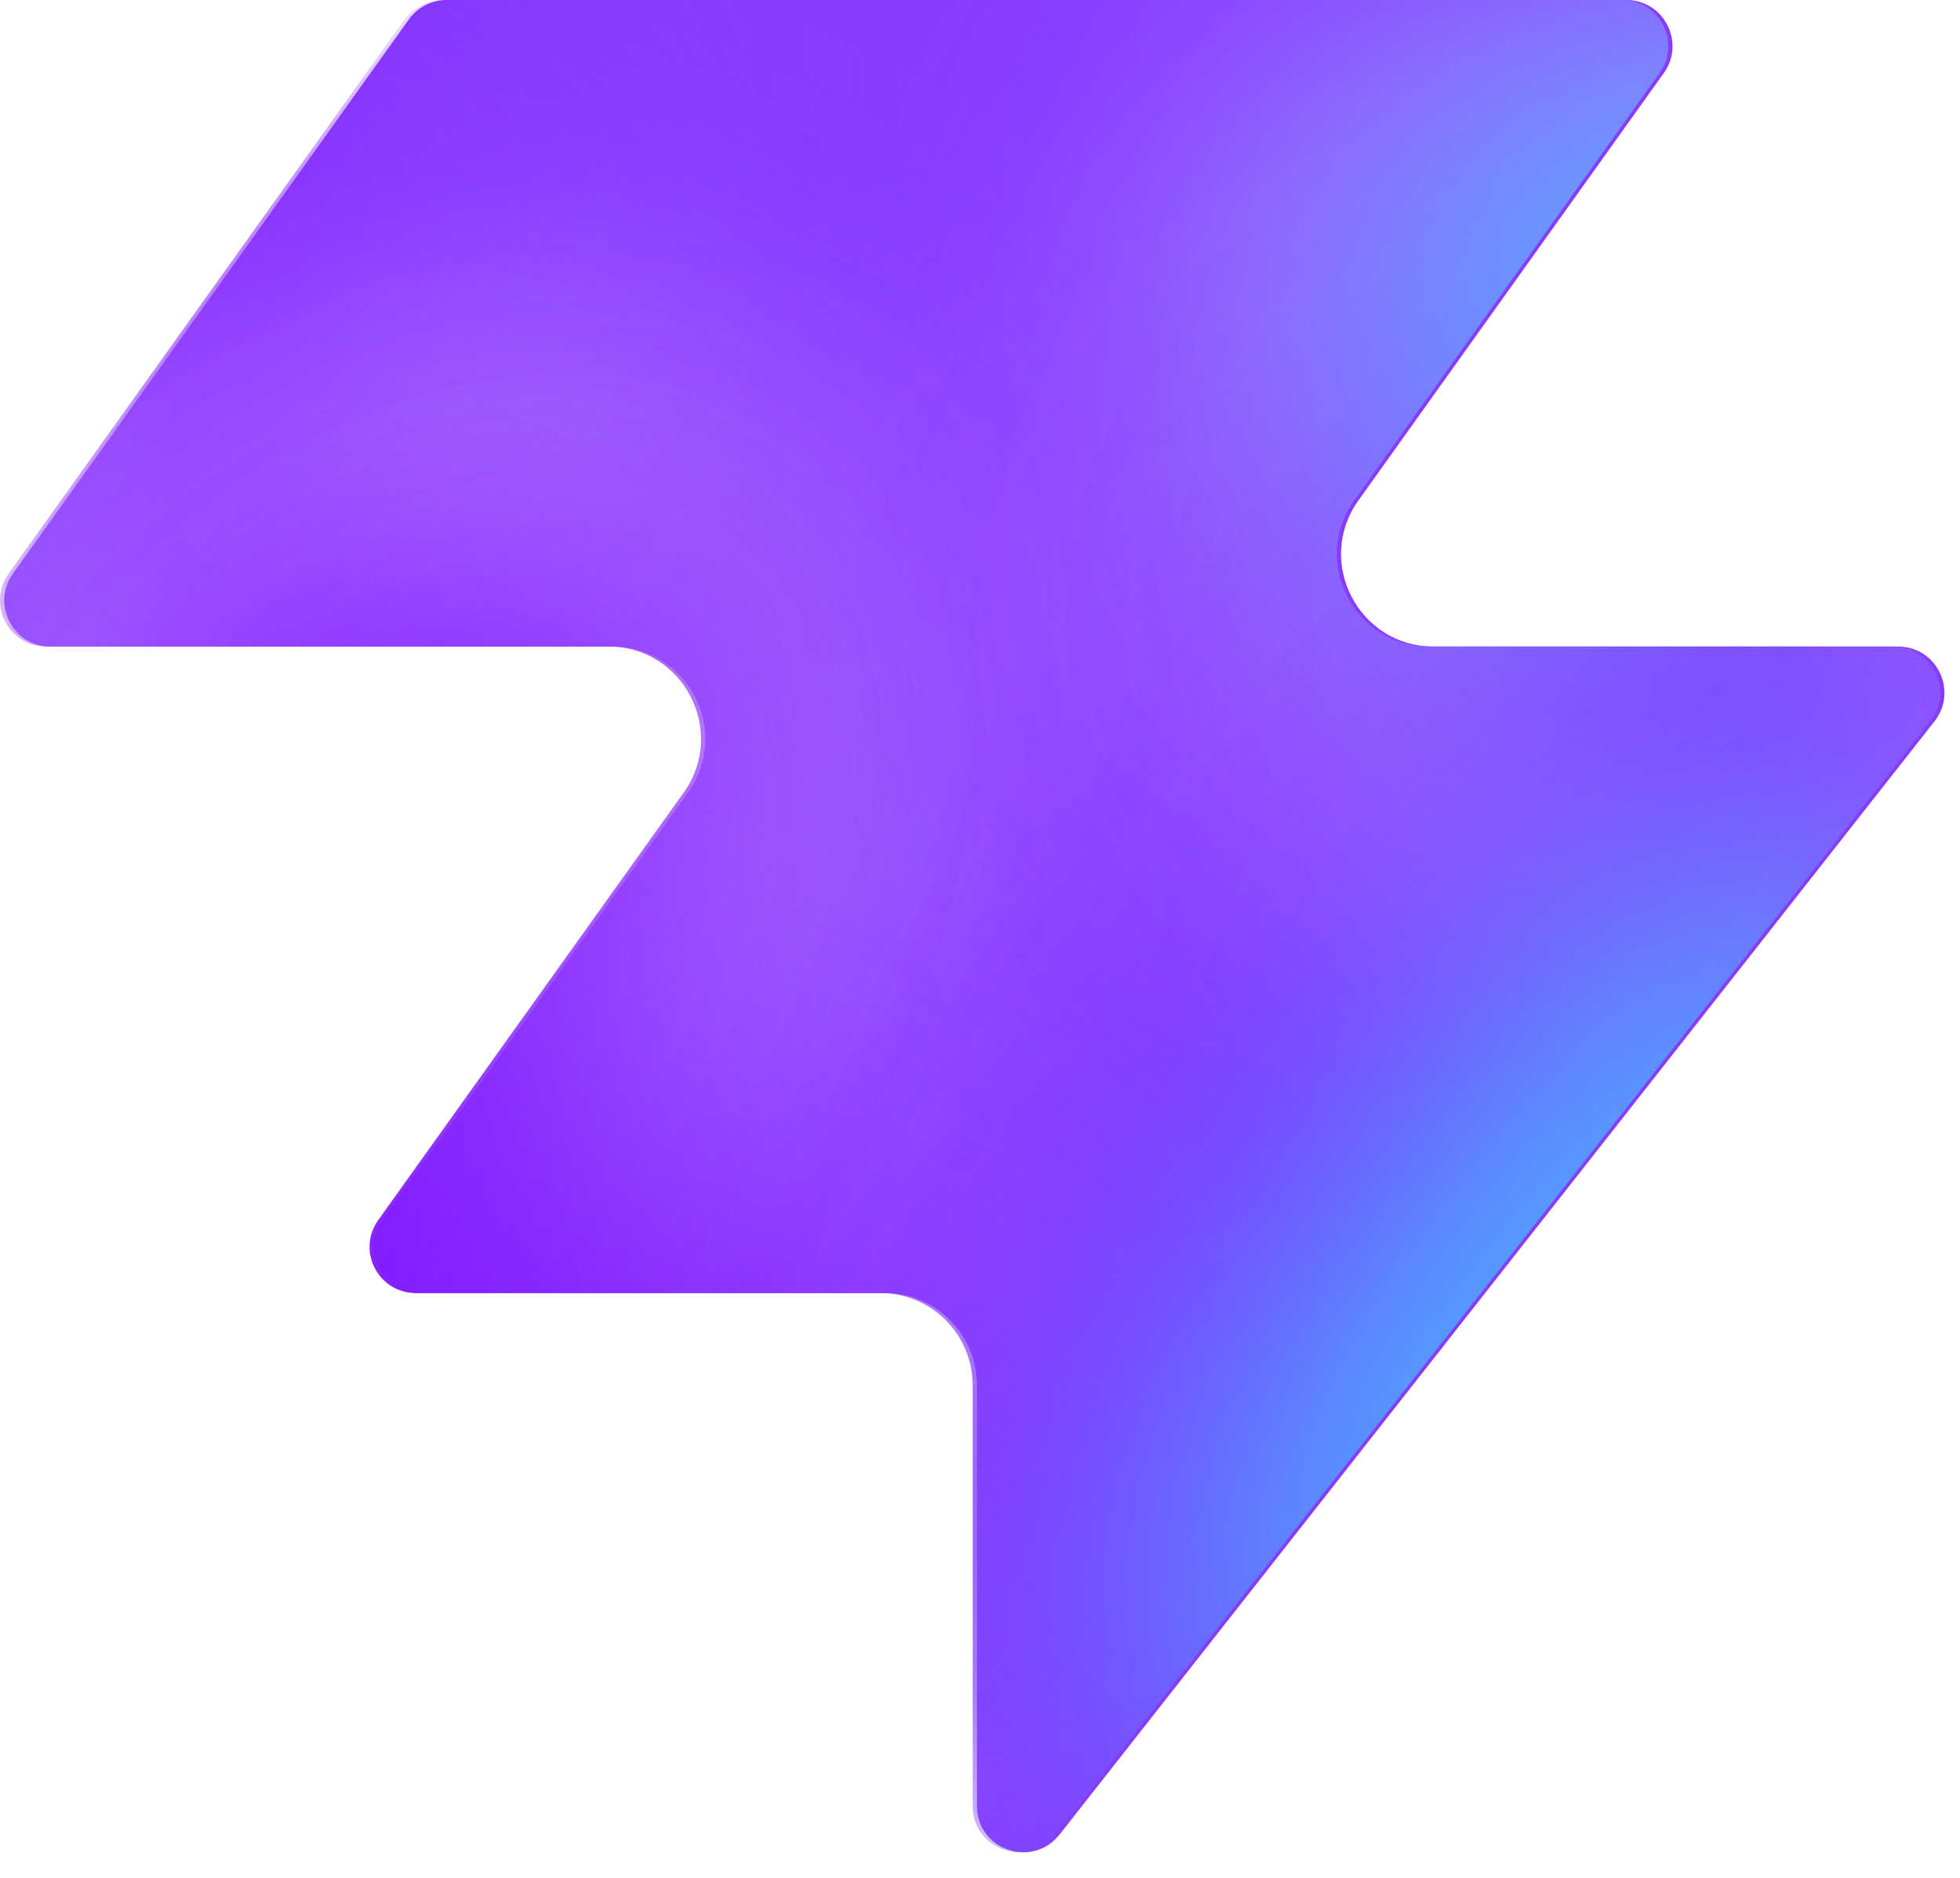
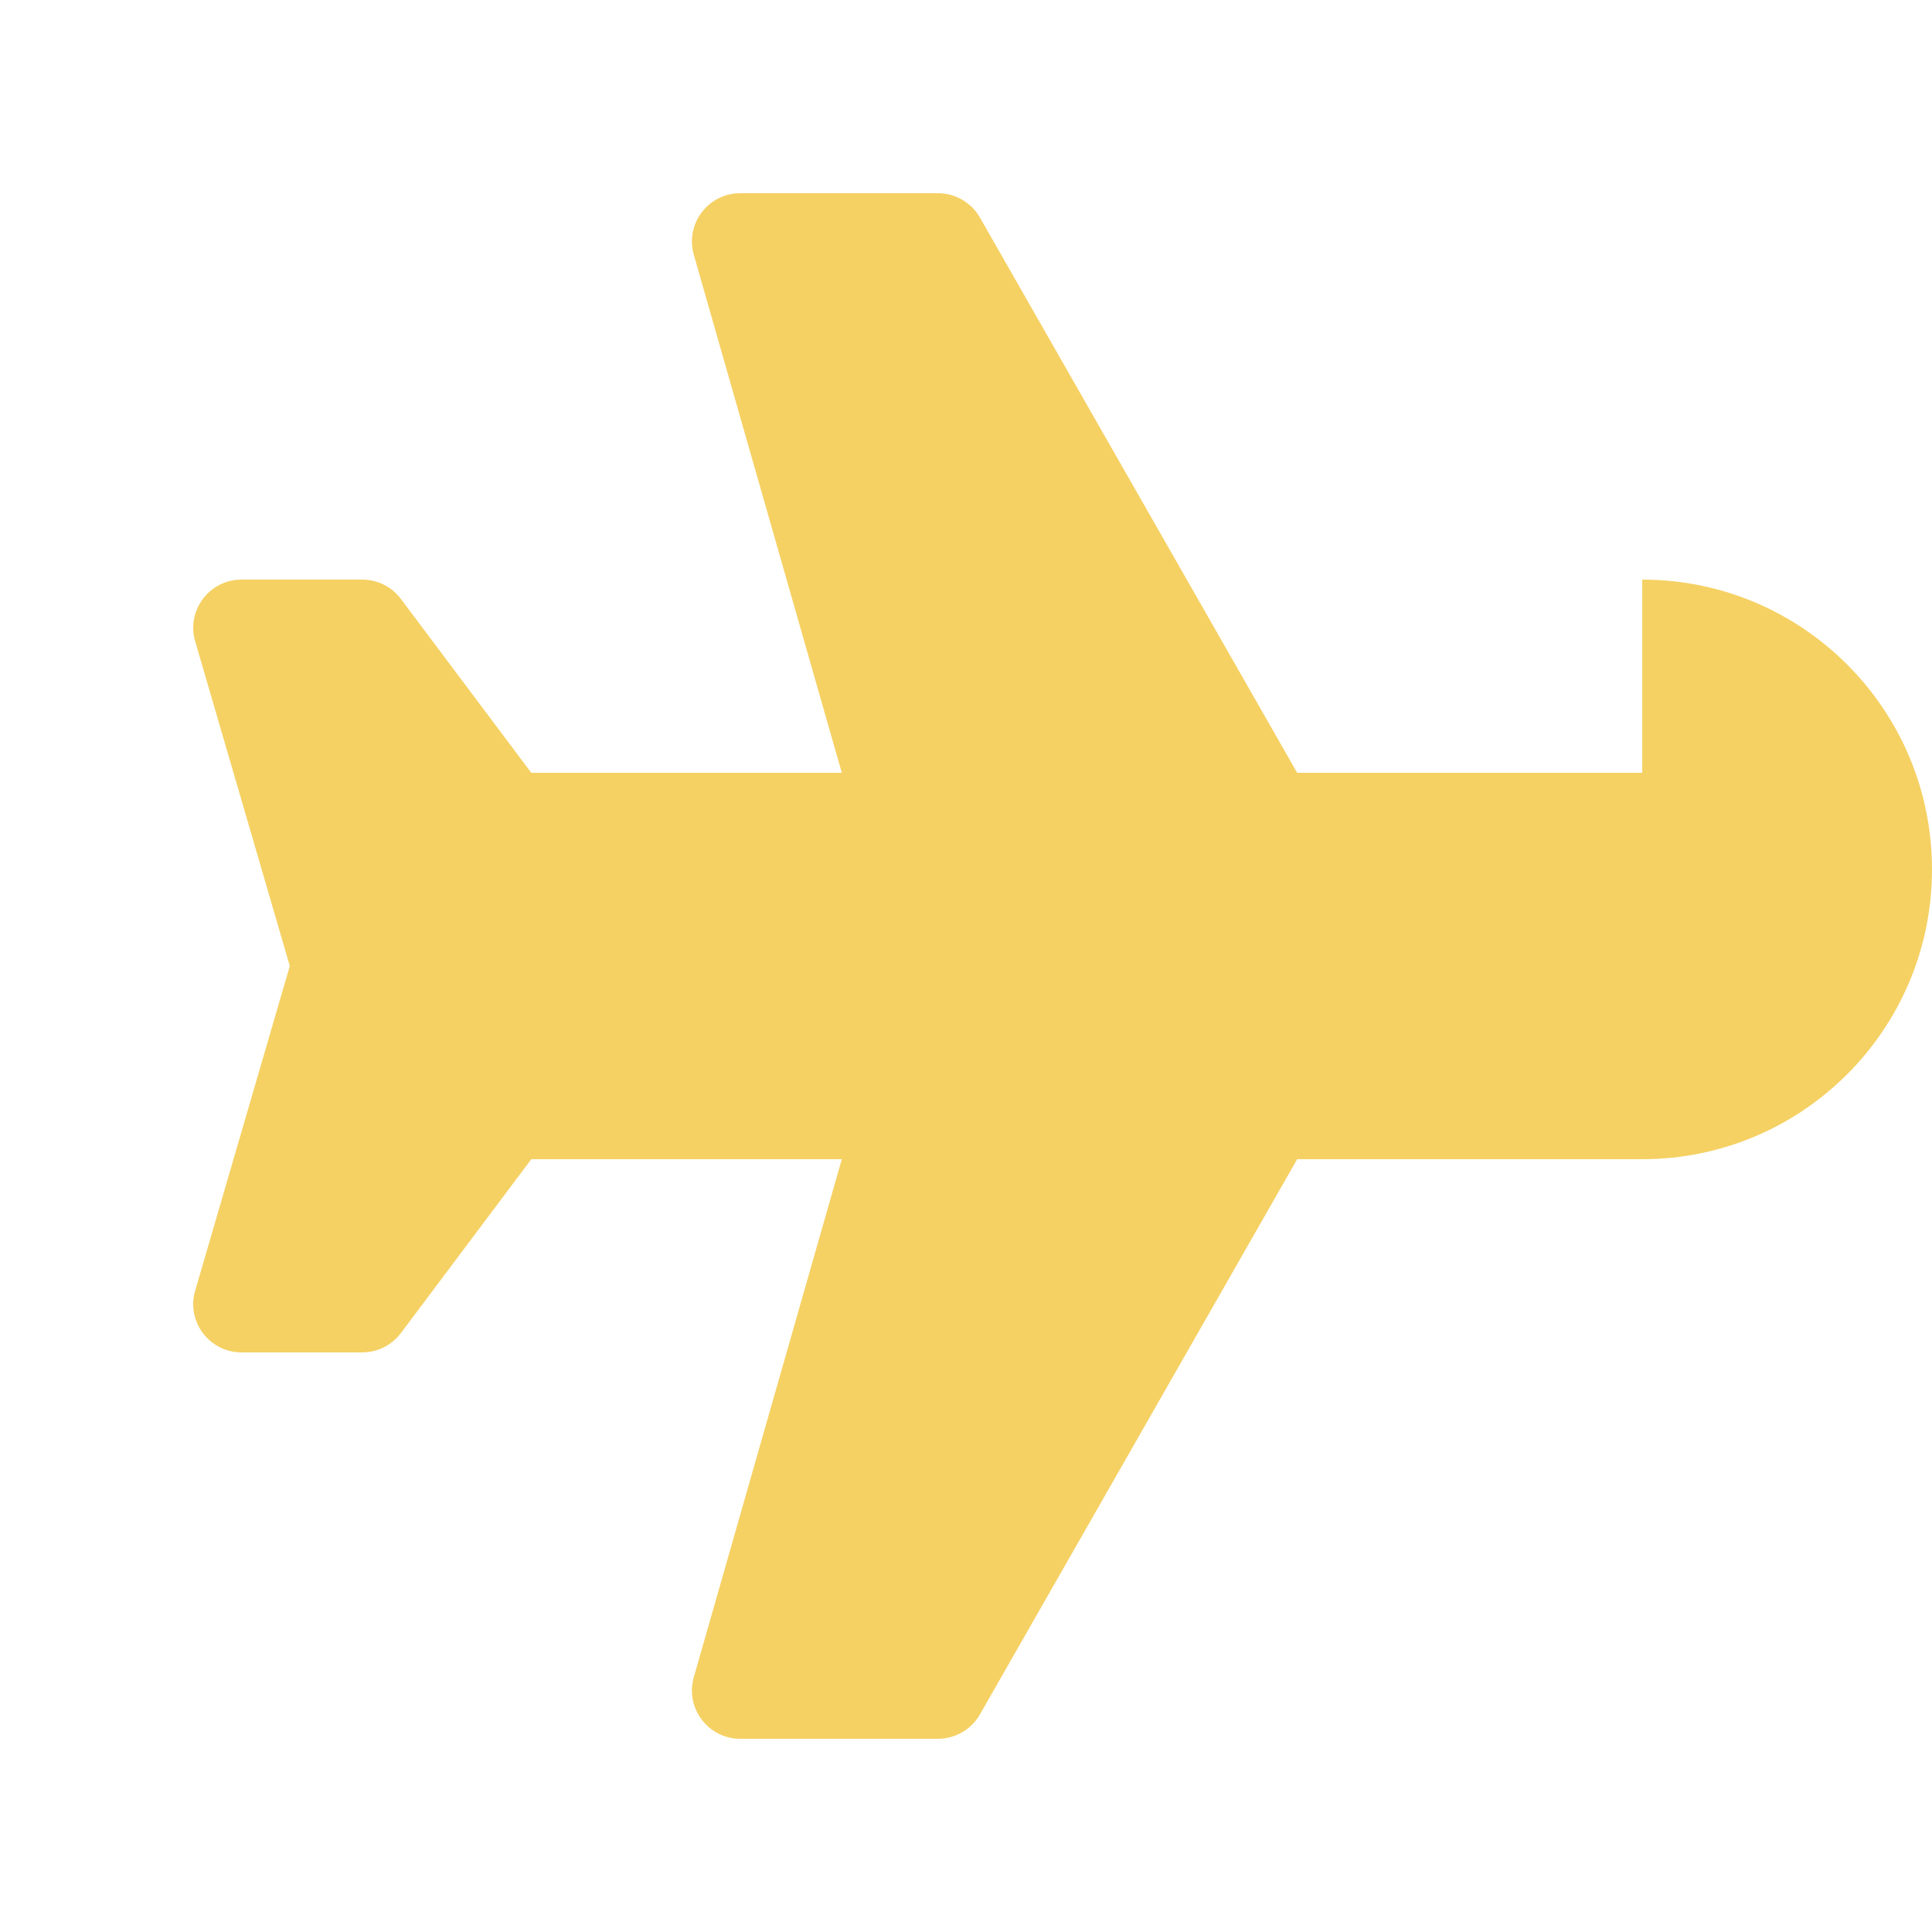
- <svg xmlns="http://www.w3.org/2000/svg" width="48" height="46" fill="none" viewBox="0 0 48 46">
-   <path fill="#863bff" d="M25.946 44.938c-.664.845-2.021.375-2.021-.698V33.937a2.26 2.26 0 0 0-2.262-2.262H10.287c-.92 0-1.456-1.04-.92-1.788l7.48-10.471c1.07-1.497 0-3.578-1.842-3.578H1.237c-.92 0-1.456-1.04-.92-1.788L10.013.474c.214-.297.556-.474.92-.474h28.894c.92 0 1.456 1.04.92 1.788l-7.48 10.471c-1.07 1.498 0 3.579 1.842 3.579h11.377c.943 0 1.473 1.088.89 1.83L25.947 44.94z" style="fill:#863bff;fill:color(display-p3 .525 .23 1);fill-opacity:1" />
-   <mask id="a" width="48" height="46" x="0" y="0" maskUnits="userSpaceOnUse" style="mask-type:alpha">
-     <path fill="#000" d="M25.842 44.938c-.664.844-2.021.375-2.021-.698V33.937a2.26 2.26 0 0 0-2.262-2.262H10.183c-.92 0-1.456-1.04-.92-1.788l7.48-10.471c1.07-1.498 0-3.579-1.842-3.579H1.133c-.92 0-1.456-1.04-.92-1.787L9.91.473c.214-.297.556-.474.92-.474h28.894c.92 0 1.456 1.04.92 1.788l-7.48 10.471c-1.07 1.498 0 3.578 1.842 3.578h11.377c.943 0 1.473 1.088.89 1.832L25.843 44.94z" style="fill:#000;fill-opacity:1" />
-   </mask>
-   <g mask="url(#a)">
-     <g filter="url(#b)">
-       <ellipse cx="5.508" cy="14.704" fill="#ede6ff" rx="5.508" ry="14.704" style="fill:#ede6ff;fill:color(display-p3 .927 .903 1);fill-opacity:1" transform="matrix(.00324 1 1 -.00324 -4.47 31.516)" />
-     </g>
-     <g filter="url(#c)">
-       <ellipse cx="10.399" cy="29.851" fill="#ede6ff" rx="10.399" ry="29.851" style="fill:#ede6ff;fill:color(display-p3 .927 .903 1);fill-opacity:1" transform="matrix(.00324 1 1 -.00324 -39.328 7.883)" />
-     </g>
-     <g filter="url(#d)">
-       <ellipse cx="5.508" cy="30.487" fill="#7e14ff" rx="5.508" ry="30.487" style="fill:#7e14ff;fill:color(display-p3 .492 .077 1);fill-opacity:1" transform="rotate(89.814 -25.913 -14.639)scale(1 -1)" />
-     </g>
-     <g filter="url(#e)">
-       <ellipse cx="5.508" cy="30.599" fill="#7e14ff" rx="5.508" ry="30.599" style="fill:#7e14ff;fill:color(display-p3 .492 .077 1);fill-opacity:1" transform="rotate(89.814 -32.644 -3.334)scale(1 -1)" />
-     </g>
-     <g filter="url(#f)">
-       <ellipse cx="5.508" cy="30.599" fill="#7e14ff" rx="5.508" ry="30.599" style="fill:#7e14ff;fill:color(display-p3 .492 .077 1);fill-opacity:1" transform="matrix(.00324 1 1 -.00324 -34.34 30.47)" />
-     </g>
-     <g filter="url(#g)">
-       <ellipse cx="14.072" cy="22.078" fill="#ede6ff" rx="14.072" ry="22.078" style="fill:#ede6ff;fill:color(display-p3 .927 .903 1);fill-opacity:1" transform="rotate(93.35 24.506 48.493)scale(-1 1)" />
-     </g>
-     <g filter="url(#h)">
-       <ellipse cx="3.47" cy="21.501" fill="#7e14ff" rx="3.47" ry="21.501" style="fill:#7e14ff;fill:color(display-p3 .492 .077 1);fill-opacity:1" transform="rotate(89.009 28.708 47.59)scale(-1 1)" />
-     </g>
-     <g filter="url(#i)">
-       <ellipse cx="3.47" cy="21.501" fill="#7e14ff" rx="3.47" ry="21.501" style="fill:#7e14ff;fill:color(display-p3 .492 .077 1);fill-opacity:1" transform="rotate(89.009 28.708 47.59)scale(-1 1)" />
-     </g>
-     <g filter="url(#j)">
-       <ellipse cx=".387" cy="8.972" fill="#7e14ff" rx="4.407" ry="29.108" style="fill:#7e14ff;fill:color(display-p3 .492 .077 1);fill-opacity:1" transform="rotate(39.51 .387 8.972)" />
-     </g>
-     <g filter="url(#k)">
-       <ellipse cx="47.523" cy="-6.092" fill="#7e14ff" rx="4.407" ry="29.108" style="fill:#7e14ff;fill:color(display-p3 .492 .077 1);fill-opacity:1" transform="rotate(37.892 47.523 -6.092)" />
-     </g>
-     <g filter="url(#l)">
-       <ellipse cx="41.412" cy="6.333" fill="#47bfff" rx="5.971" ry="9.665" style="fill:#47bfff;fill:color(display-p3 .28 .748 1);fill-opacity:1" transform="rotate(37.892 41.412 6.333)" />
-     </g>
-     <g filter="url(#m)">
-       <ellipse cx="-1.879" cy="38.332" fill="#7e14ff" rx="4.407" ry="29.108" style="fill:#7e14ff;fill:color(display-p3 .492 .077 1);fill-opacity:1" transform="rotate(37.892 -1.88 38.332)" />
-     </g>
-     <g filter="url(#n)">
-       <ellipse cx="-1.879" cy="38.332" fill="#7e14ff" rx="4.407" ry="29.108" style="fill:#7e14ff;fill:color(display-p3 .492 .077 1);fill-opacity:1" transform="rotate(37.892 -1.88 38.332)" />
-     </g>
-     <g filter="url(#o)">
-       <ellipse cx="35.651" cy="29.907" fill="#7e14ff" rx="4.407" ry="29.108" style="fill:#7e14ff;fill:color(display-p3 .492 .077 1);fill-opacity:1" transform="rotate(37.892 35.651 29.907)" />
-     </g>
-     <g filter="url(#p)">
-       <ellipse cx="38.418" cy="32.4" fill="#47bfff" rx="5.971" ry="15.297" style="fill:#47bfff;fill:color(display-p3 .28 .748 1);fill-opacity:1" transform="rotate(37.892 38.418 32.4)" />
-     </g>
-   </g>
-   <defs>
-     <filter id="b" width="60.045" height="41.654" x="-19.77" y="16.149" color-interpolation-filters="sRGB" filterUnits="userSpaceOnUse">
-       <feFlood flood-opacity="0" result="BackgroundImageFix" />
-       <feBlend in="SourceGraphic" in2="BackgroundImageFix" result="shape" />
-       <feGaussianBlur result="effect1_foregroundBlur_2002_17158" stdDeviation="7.659" />
-     </filter>
-     <filter id="c" width="90.34" height="51.437" x="-54.613" y="-7.533" color-interpolation-filters="sRGB" filterUnits="userSpaceOnUse">
-       <feFlood flood-opacity="0" result="BackgroundImageFix" />
-       <feBlend in="SourceGraphic" in2="BackgroundImageFix" result="shape" />
-       <feGaussianBlur result="effect1_foregroundBlur_2002_17158" stdDeviation="7.659" />
-     </filter>
-     <filter id="d" width="79.355" height="29.4" x="-49.64" y="2.03" color-interpolation-filters="sRGB" filterUnits="userSpaceOnUse">
-       <feFlood flood-opacity="0" result="BackgroundImageFix" />
-       <feBlend in="SourceGraphic" in2="BackgroundImageFix" result="shape" />
-       <feGaussianBlur result="effect1_foregroundBlur_2002_17158" stdDeviation="4.596" />
-     </filter>
-     <filter id="e" width="79.579" height="29.4" x="-45.045" y="20.029" color-interpolation-filters="sRGB" filterUnits="userSpaceOnUse">
-       <feFlood flood-opacity="0" result="BackgroundImageFix" />
-       <feBlend in="SourceGraphic" in2="BackgroundImageFix" result="shape" />
-       <feGaussianBlur result="effect1_foregroundBlur_2002_17158" stdDeviation="4.596" />
-     </filter>
-     <filter id="f" width="79.579" height="29.4" x="-43.513" y="21.178" color-interpolation-filters="sRGB" filterUnits="userSpaceOnUse">
-       <feFlood flood-opacity="0" result="BackgroundImageFix" />
-       <feBlend in="SourceGraphic" in2="BackgroundImageFix" result="shape" />
-       <feGaussianBlur result="effect1_foregroundBlur_2002_17158" stdDeviation="4.596" />
-     </filter>
-     <filter id="g" width="74.749" height="58.852" x="15.756" y="-17.901" color-interpolation-filters="sRGB" filterUnits="userSpaceOnUse">
-       <feFlood flood-opacity="0" result="BackgroundImageFix" />
-       <feBlend in="SourceGraphic" in2="BackgroundImageFix" result="shape" />
-       <feGaussianBlur result="effect1_foregroundBlur_2002_17158" stdDeviation="7.659" />
-     </filter>
-     <filter id="h" width="61.377" height="25.362" x="23.548" y="2.284" color-interpolation-filters="sRGB" filterUnits="userSpaceOnUse">
-       <feFlood flood-opacity="0" result="BackgroundImageFix" />
-       <feBlend in="SourceGraphic" in2="BackgroundImageFix" result="shape" />
-       <feGaussianBlur result="effect1_foregroundBlur_2002_17158" stdDeviation="4.596" />
-     </filter>
-     <filter id="i" width="61.377" height="25.362" x="23.548" y="2.284" color-interpolation-filters="sRGB" filterUnits="userSpaceOnUse">
-       <feFlood flood-opacity="0" result="BackgroundImageFix" />
-       <feBlend in="SourceGraphic" in2="BackgroundImageFix" result="shape" />
-       <feGaussianBlur result="effect1_foregroundBlur_2002_17158" stdDeviation="4.596" />
-     </filter>
-     <filter id="j" width="56.045" height="63.649" x="-27.636" y="-22.853" color-interpolation-filters="sRGB" filterUnits="userSpaceOnUse">
-       <feFlood flood-opacity="0" result="BackgroundImageFix" />
-       <feBlend in="SourceGraphic" in2="BackgroundImageFix" result="shape" />
-       <feGaussianBlur result="effect1_foregroundBlur_2002_17158" stdDeviation="4.596" />
-     </filter>
-     <filter id="k" width="54.814" height="64.646" x="20.116" y="-38.415" color-interpolation-filters="sRGB" filterUnits="userSpaceOnUse">
-       <feFlood flood-opacity="0" result="BackgroundImageFix" />
-       <feBlend in="SourceGraphic" in2="BackgroundImageFix" result="shape" />
-       <feGaussianBlur result="effect1_foregroundBlur_2002_17158" stdDeviation="4.596" />
-     </filter>
-     <filter id="l" width="33.541" height="35.313" x="24.641" y="-11.323" color-interpolation-filters="sRGB" filterUnits="userSpaceOnUse">
-       <feFlood flood-opacity="0" result="BackgroundImageFix" />
-       <feBlend in="SourceGraphic" in2="BackgroundImageFix" result="shape" />
-       <feGaussianBlur result="effect1_foregroundBlur_2002_17158" stdDeviation="4.596" />
-     </filter>
-     <filter id="m" width="54.814" height="64.646" x="-29.286" y="6.009" color-interpolation-filters="sRGB" filterUnits="userSpaceOnUse">
-       <feFlood flood-opacity="0" result="BackgroundImageFix" />
-       <feBlend in="SourceGraphic" in2="BackgroundImageFix" result="shape" />
-       <feGaussianBlur result="effect1_foregroundBlur_2002_17158" stdDeviation="4.596" />
-     </filter>
-     <filter id="n" width="54.814" height="64.646" x="-29.286" y="6.009" color-interpolation-filters="sRGB" filterUnits="userSpaceOnUse">
-       <feFlood flood-opacity="0" result="BackgroundImageFix" />
-       <feBlend in="SourceGraphic" in2="BackgroundImageFix" result="shape" />
-       <feGaussianBlur result="effect1_foregroundBlur_2002_17158" stdDeviation="4.596" />
-     </filter>
-     <filter id="o" width="54.814" height="64.646" x="8.244" y="-2.416" color-interpolation-filters="sRGB" filterUnits="userSpaceOnUse">
-       <feFlood flood-opacity="0" result="BackgroundImageFix" />
-       <feBlend in="SourceGraphic" in2="BackgroundImageFix" result="shape" />
-       <feGaussianBlur result="effect1_foregroundBlur_2002_17158" stdDeviation="4.596" />
-     </filter>
-     <filter id="p" width="39.409" height="43.623" x="18.713" y="10.588" color-interpolation-filters="sRGB" filterUnits="userSpaceOnUse">
-       <feFlood flood-opacity="0" result="BackgroundImageFix" />
-       <feBlend in="SourceGraphic" in2="BackgroundImageFix" result="shape" />
-       <feGaussianBlur result="effect1_foregroundBlur_2002_17158" stdDeviation="4.596" />
-     </filter>
-   </defs>
+ <svg xmlns="http://www.w3.org/2000/svg" width="512" height="512" viewBox="0 0 512 512">
+   <path fill="#f5d164" transform="scale(0.8) translate(64, 64)" d="M480 192H365.71L260.61 8.06A16.014 16.014 0 0 0 246.71 0h-65.5c-10.63 0-18.3 10.17-15.38 20.39L214.86 192H112l-43.2-57.6c-3.02-4.03-7.77-6.4-12.8-6.4H16.01C5.6 128-2.04 137.78.49 147.88L32 256 .49 364.12C-2.04 374.22 5.6 384 16.01 384H56c5.04 0 9.78-2.37 12.8-6.4L112 320h102.86l-49.03 171.6c-2.92 10.22 4.75 20.4 15.38 20.4h65.5c5.74 0 11.04-3.08 13.9-8.06L365.71 320H480c53.02 0 96-42.98 96-96s-42.98-96-96-96z" />
</svg>
